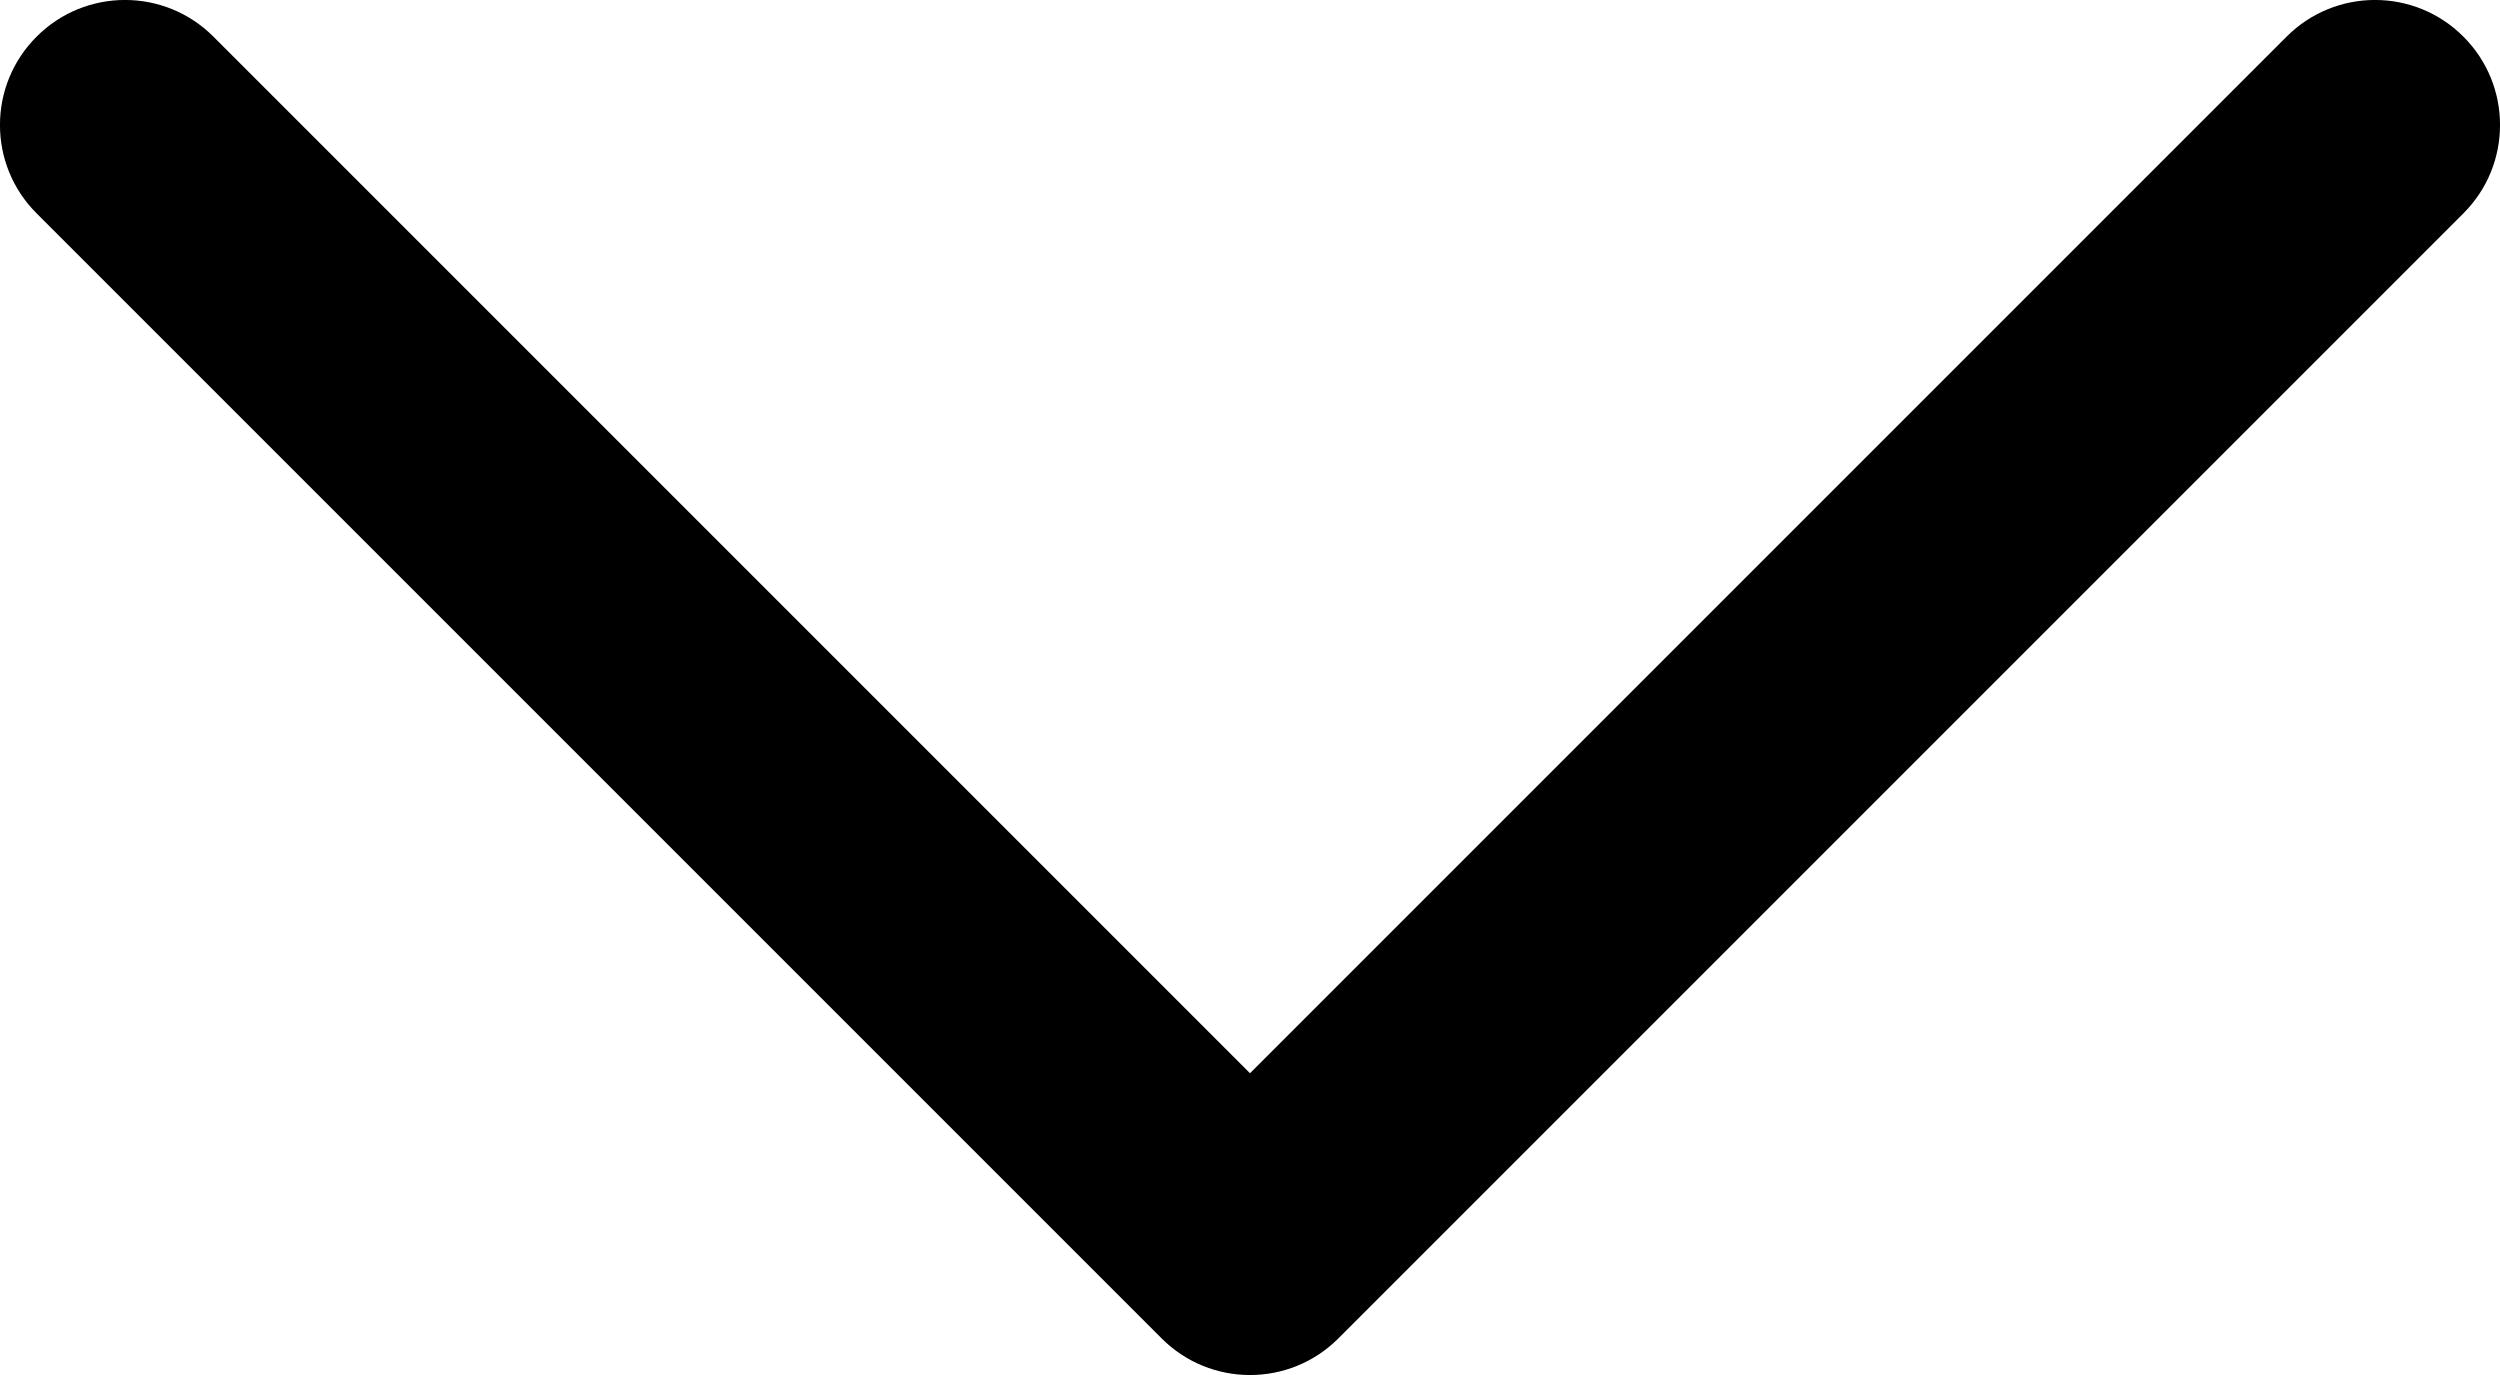
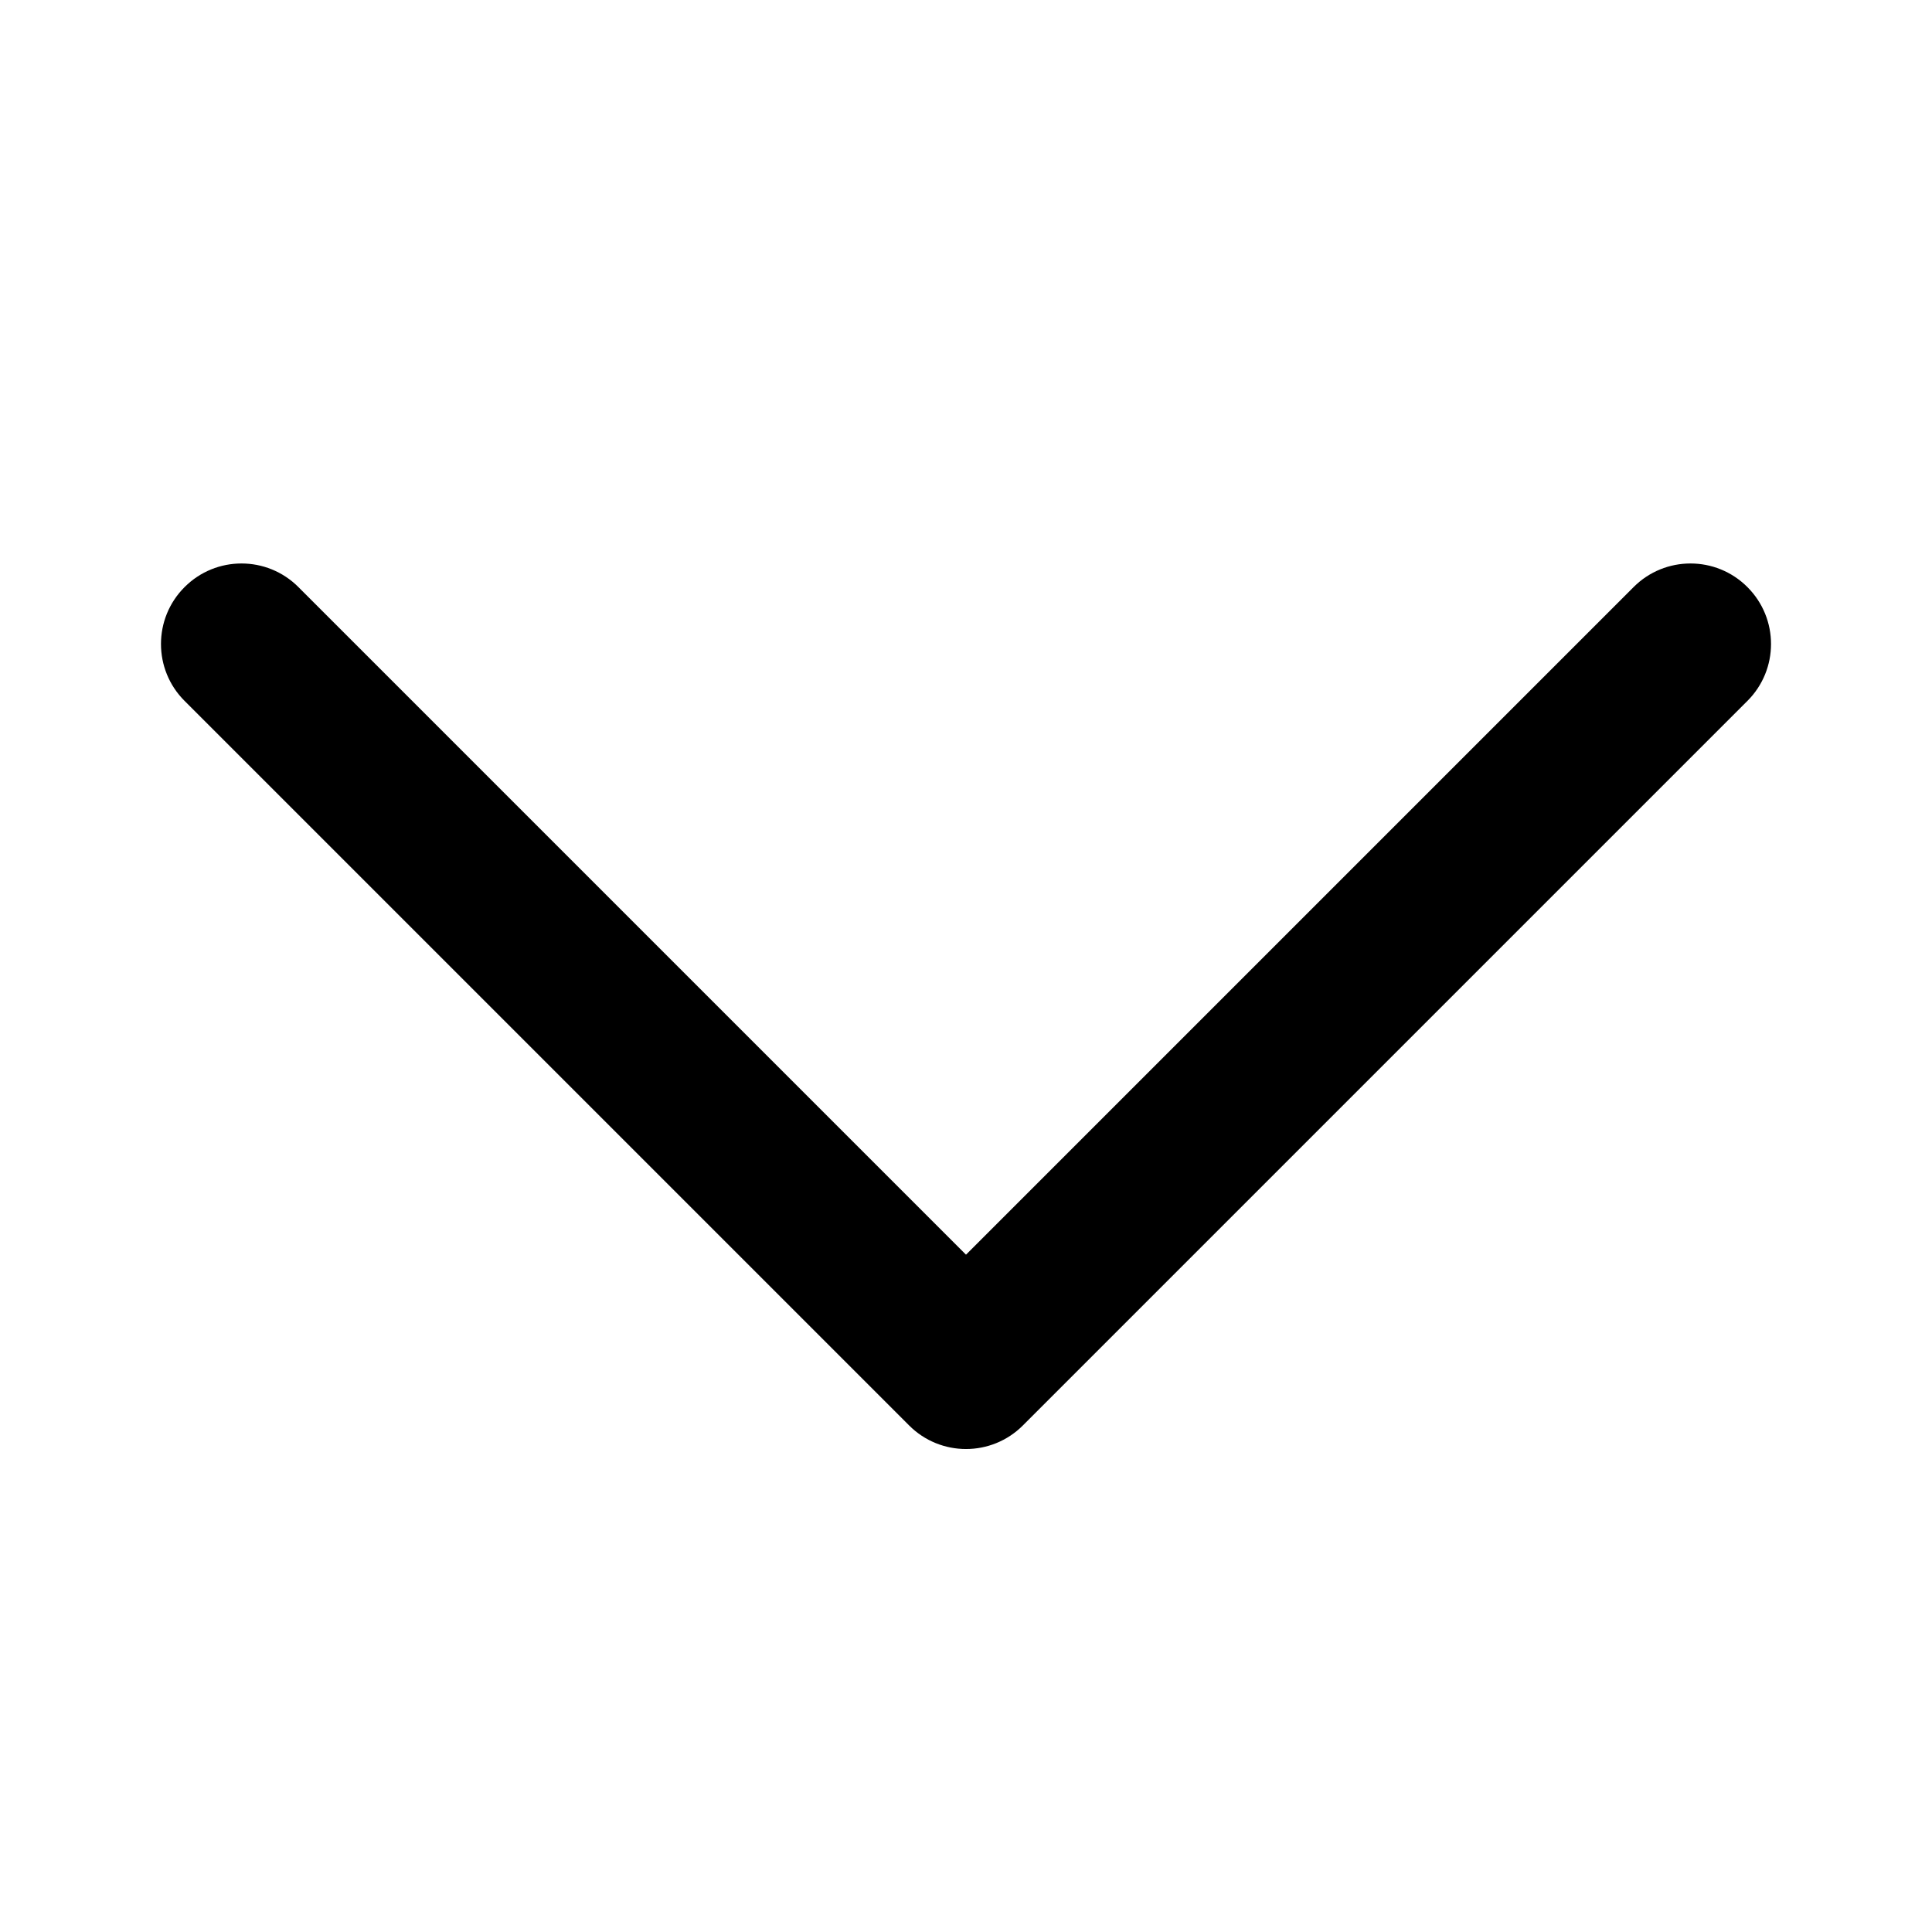
- <svg xmlns="http://www.w3.org/2000/svg" width="20" height="11" viewBox="0 0 20 11" fill="none">
-   <path fill-rule="evenodd" clip-rule="evenodd" d="M19.707 0.293C20.098 0.683 20.098 1.317 19.707 1.707L10.707 10.707C10.317 11.098 9.683 11.098 9.293 10.707L0.293 1.707C-0.098 1.317 -0.098 0.683 0.293 0.293C0.683 -0.098 1.317 -0.098 1.707 0.293L10 8.586L18.293 0.293C18.683 -0.098 19.317 -0.098 19.707 0.293Z" fill="black" />
+ <svg xmlns="http://www.w3.org/2000/svg" width="24" height="24" viewBox="0 0 24 24" fill="none">
+   <path fill-rule="evenodd" clip-rule="evenodd" d="M21.707 7.293C22.098 7.683 22.098 8.317 21.707 8.707L12.707 17.707C12.317 18.098 11.683 18.098 11.293 17.707L2.293 8.707C1.902 8.317 1.902 7.683 2.293 7.293C2.683 6.902 3.317 6.902 3.707 7.293L12 15.586L20.293 7.293C20.683 6.902 21.317 6.902 21.707 7.293Z" fill="black" />
</svg>
